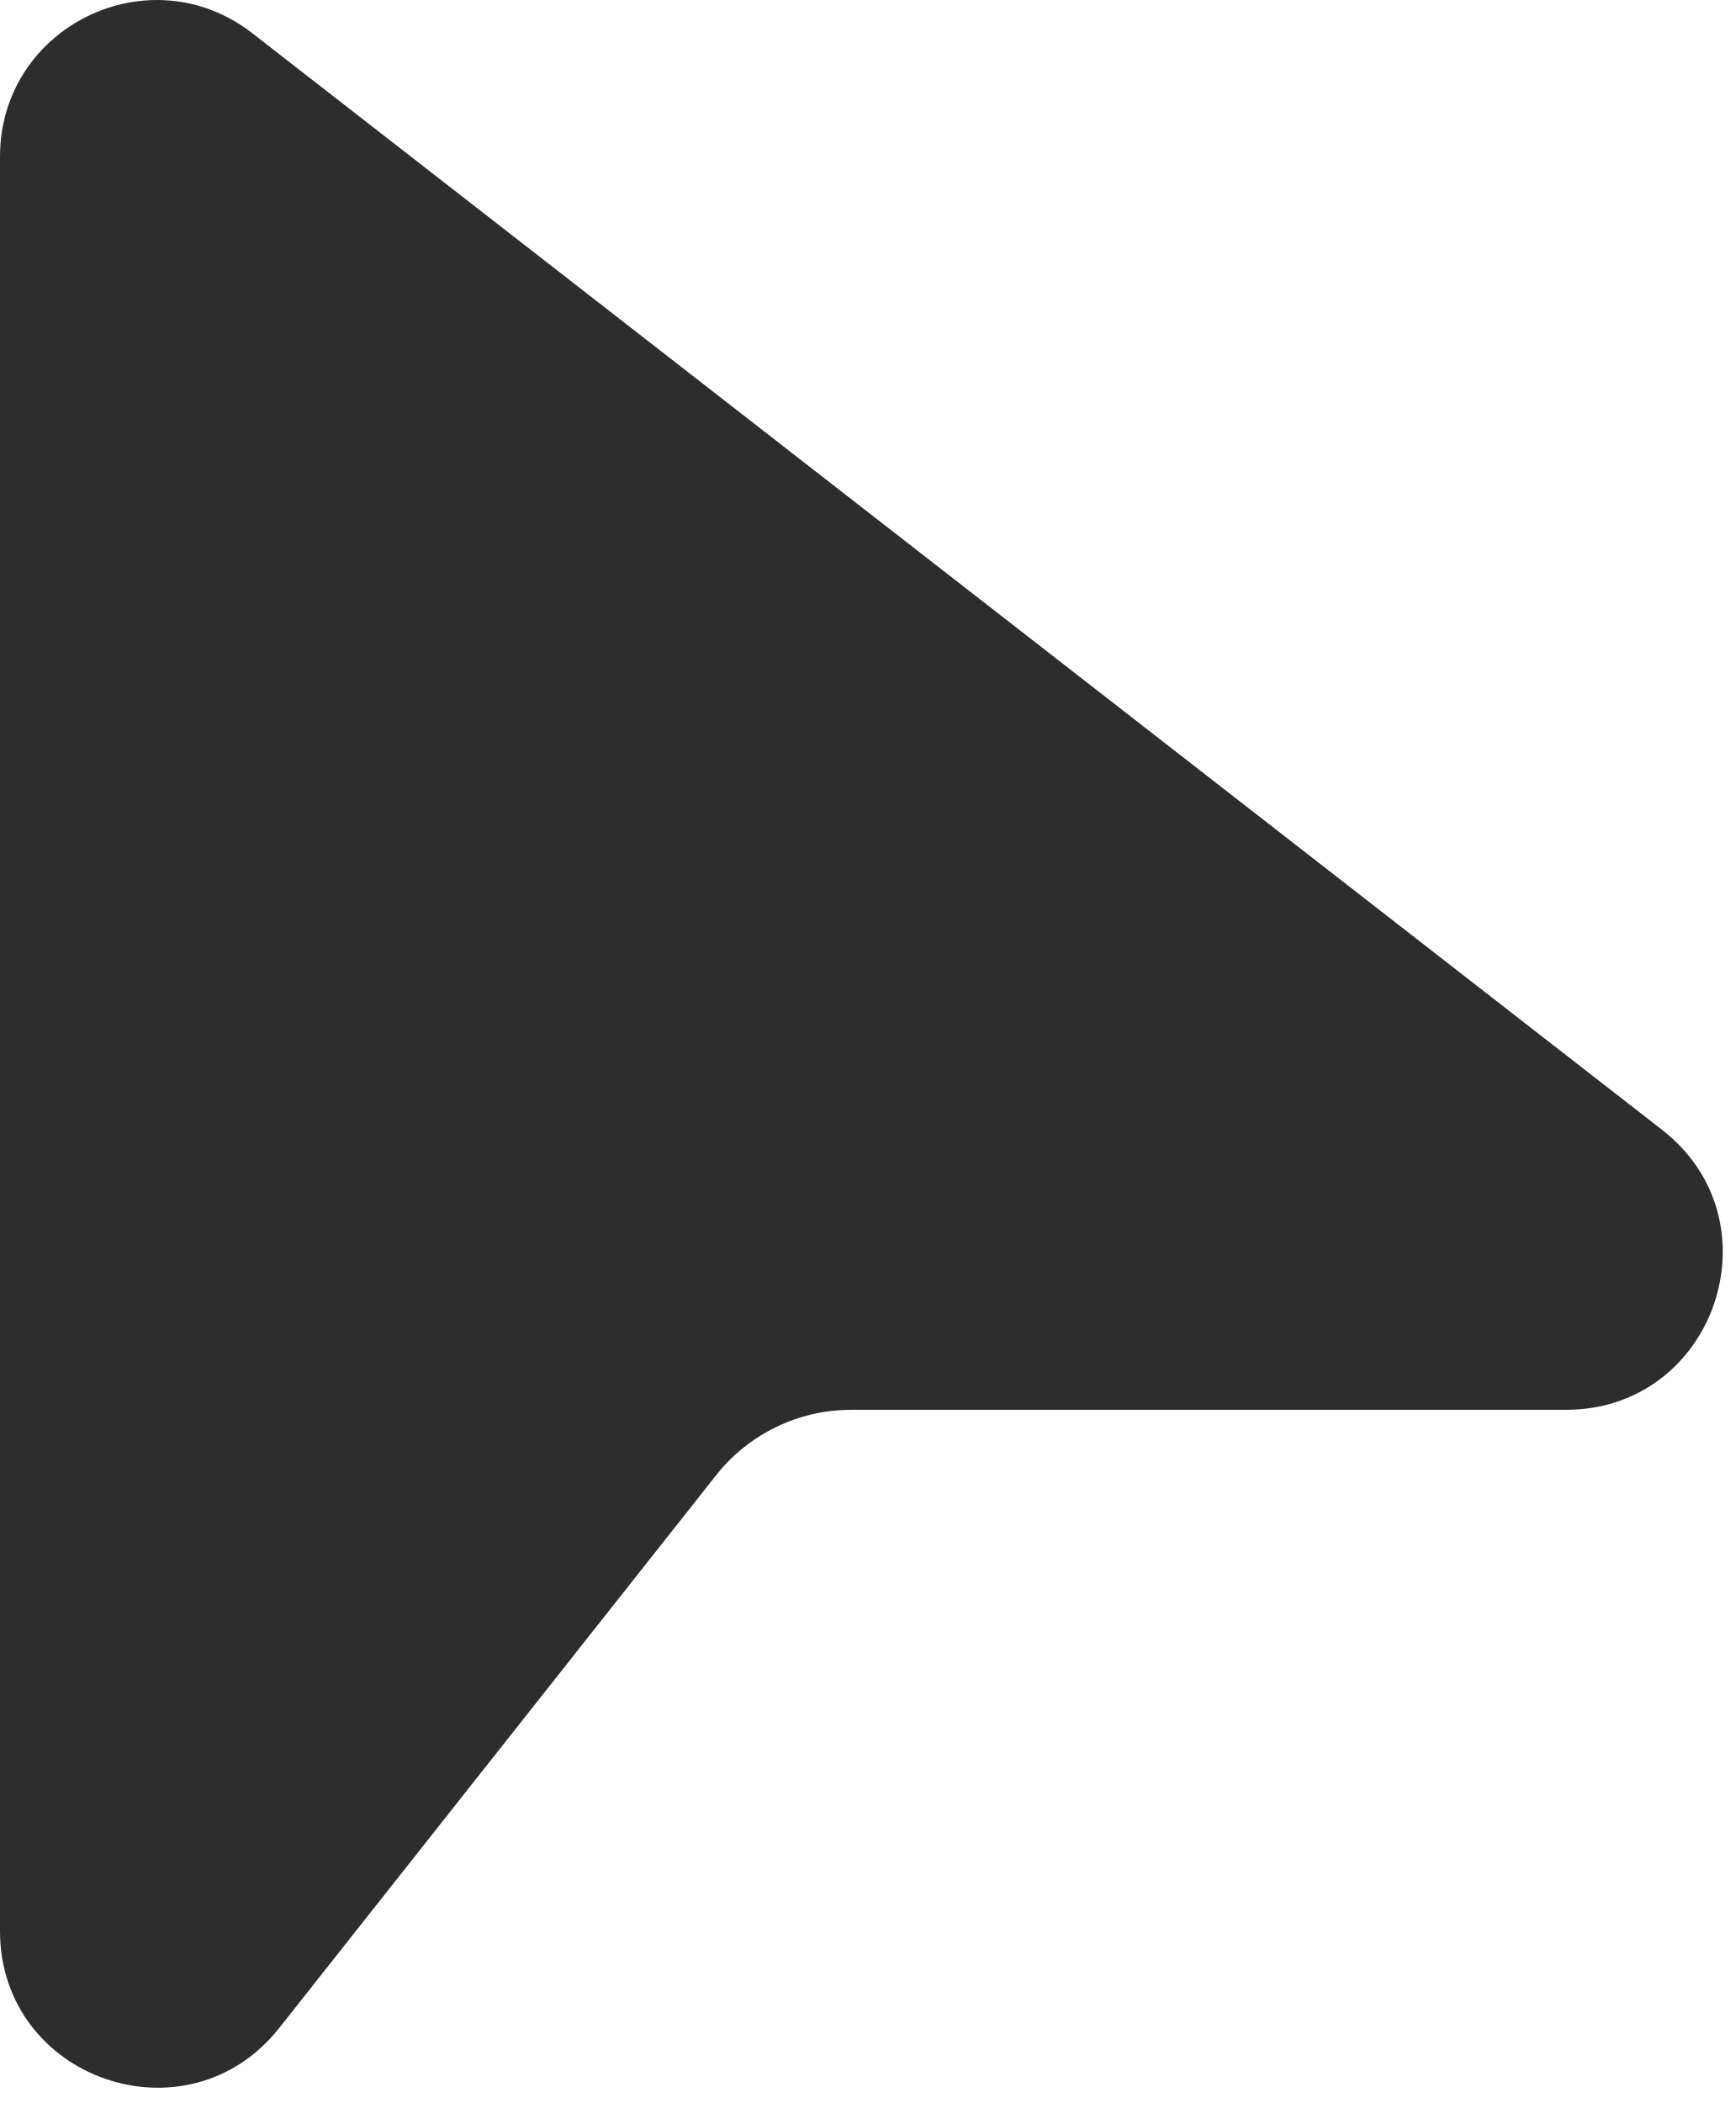
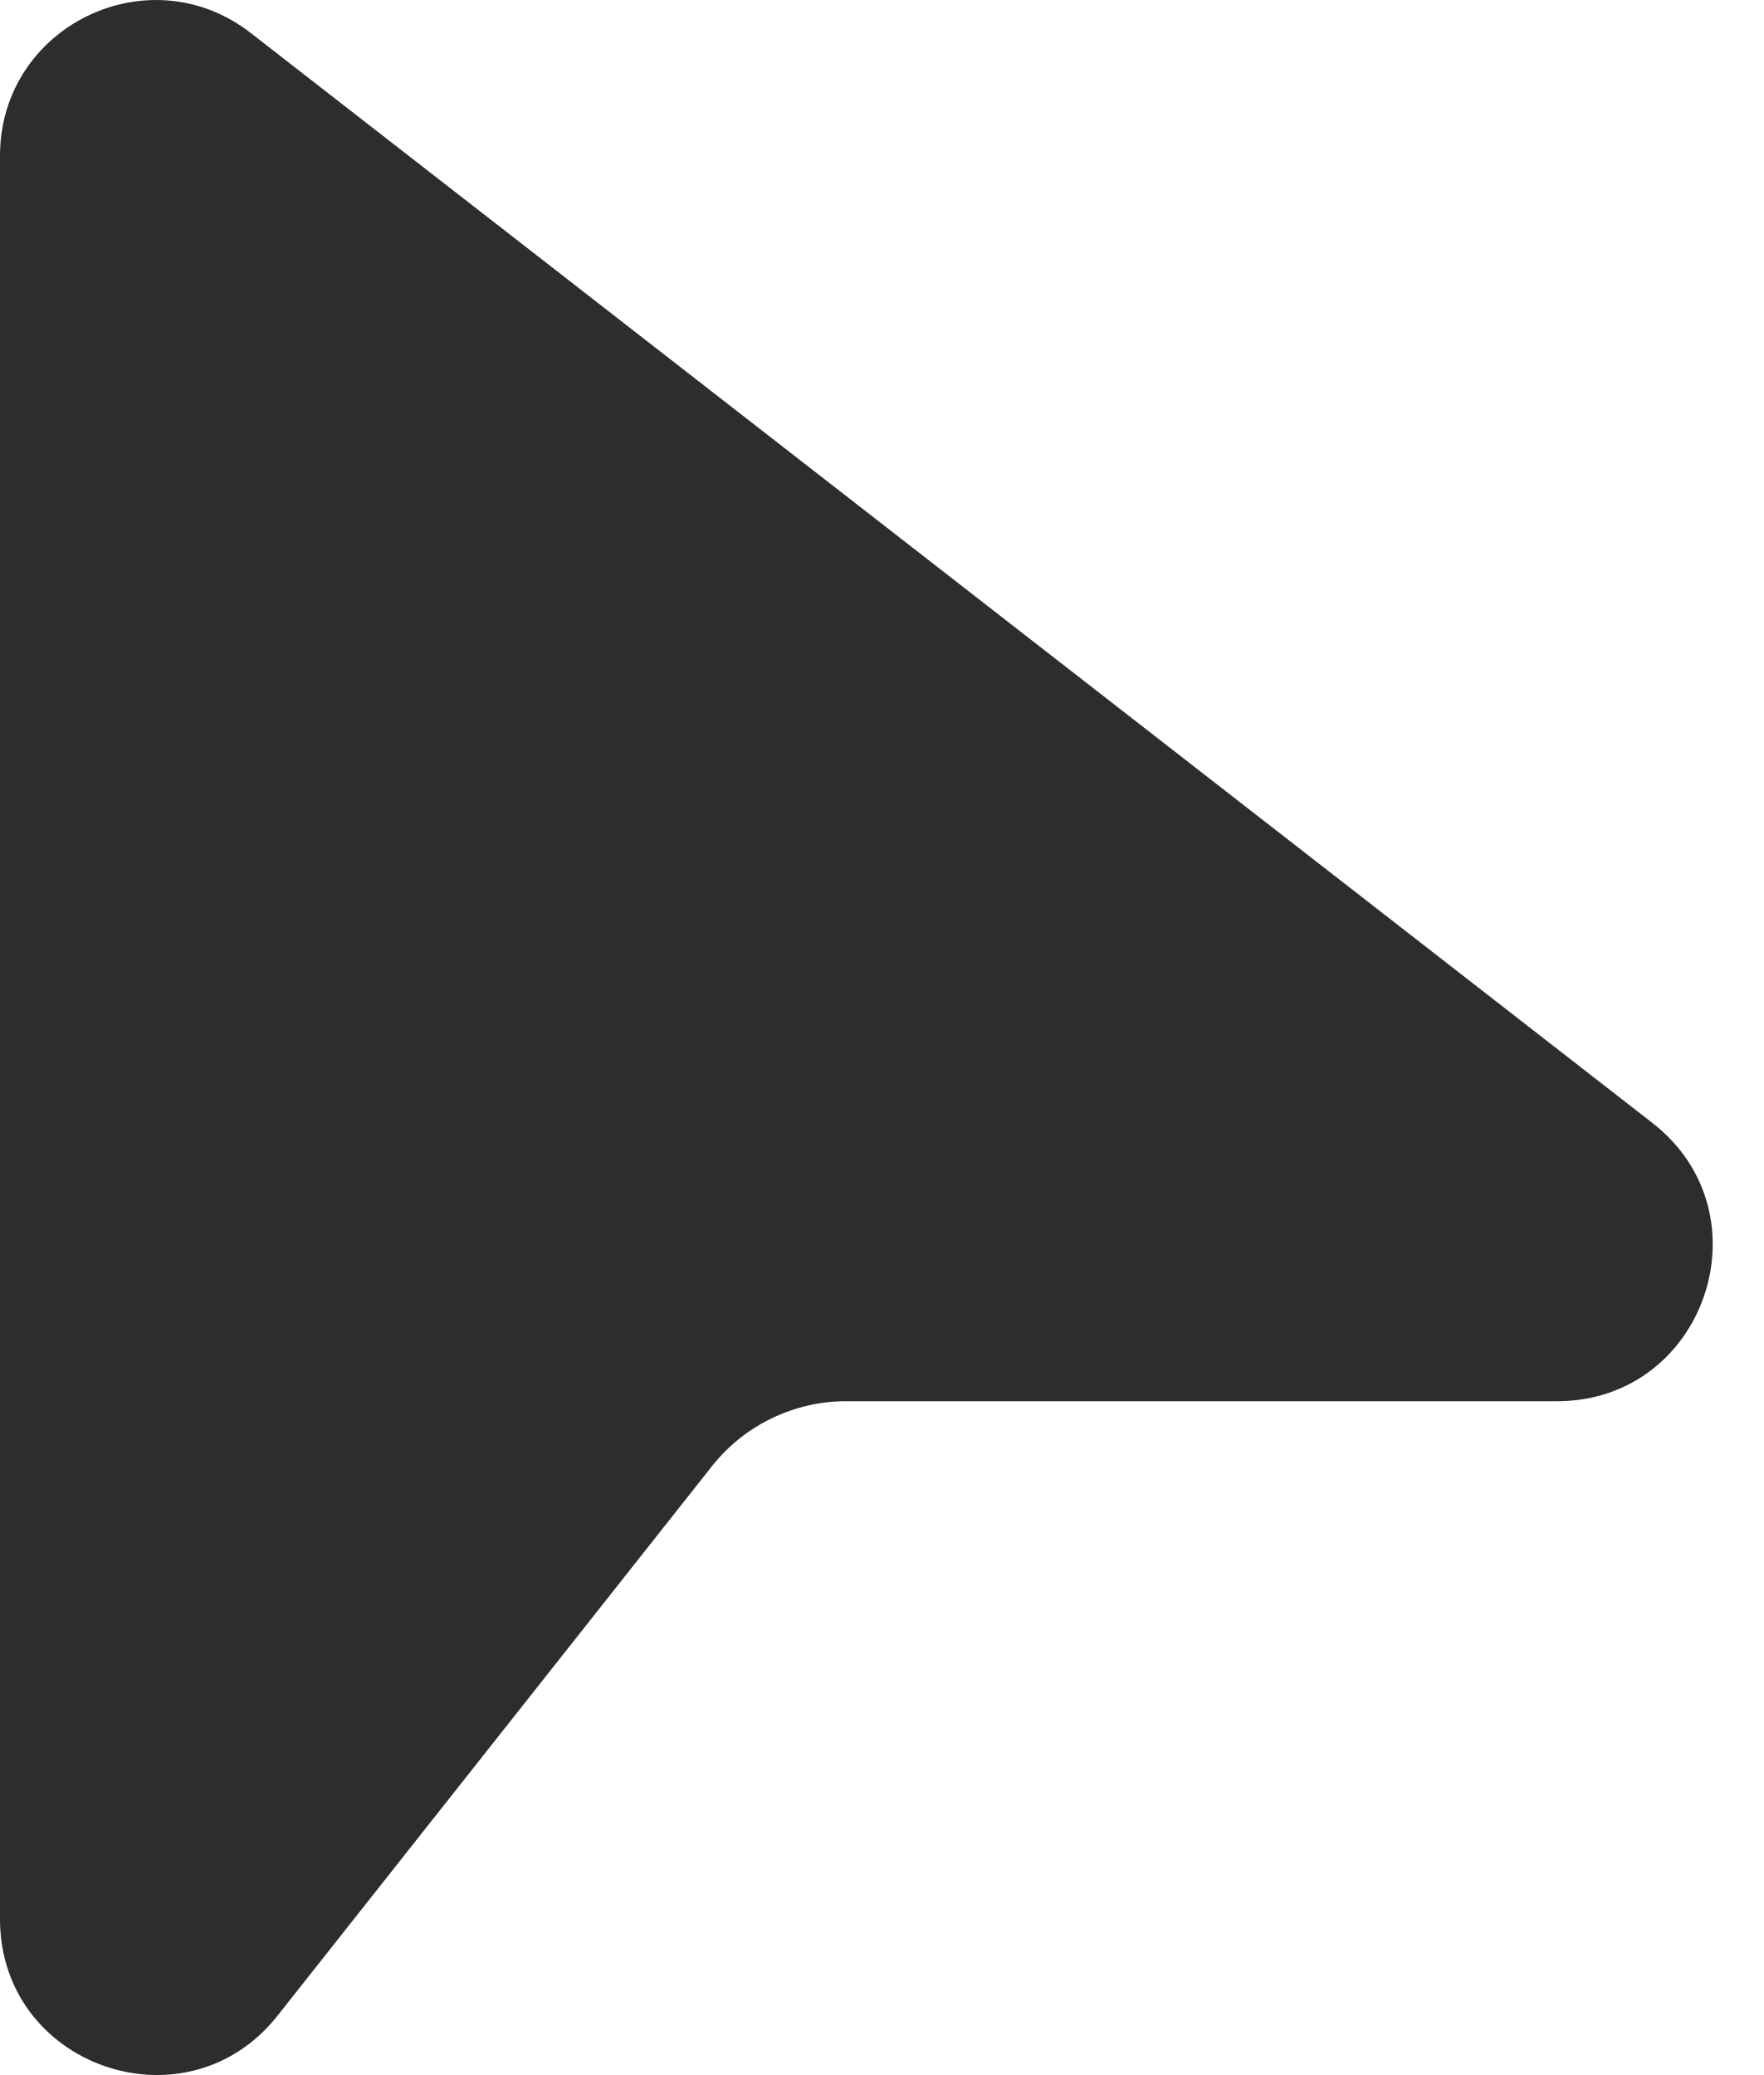
- <svg xmlns="http://www.w3.org/2000/svg" width="52" height="63" viewBox="0 0 52 63" fill="none">
-   <path d="M7.566 1C4.487 -1.4 0 0.793 0 4.693V57.846C0 62.29 5.609 64.24 8.366 60.753L21.459 44.19C21.942 43.58 22.558 43.087 23.258 42.748C23.959 42.409 24.728 42.233 25.506 42.234H46.919C51.381 42.234 53.322 36.584 49.797 33.846L7.566 1Z" fill="#2C2D2C" />
+ <svg xmlns="http://www.w3.org/2000/svg" width="17" height="20" viewBox="0 0 17 20" fill="none">
+   <path d="M2.419 0.32C1.435 -0.448 0 0.254 0 1.501V18.498C0 19.919 1.794 20.543 2.675 19.428L6.862 14.131C7.017 13.936 7.213 13.778 7.438 13.67C7.662 13.562 7.907 13.505 8.156 13.506H15.004C16.431 13.506 17.051 11.699 15.924 10.823L2.419 0.32Z" fill="#2C2D2C" />
</svg>
